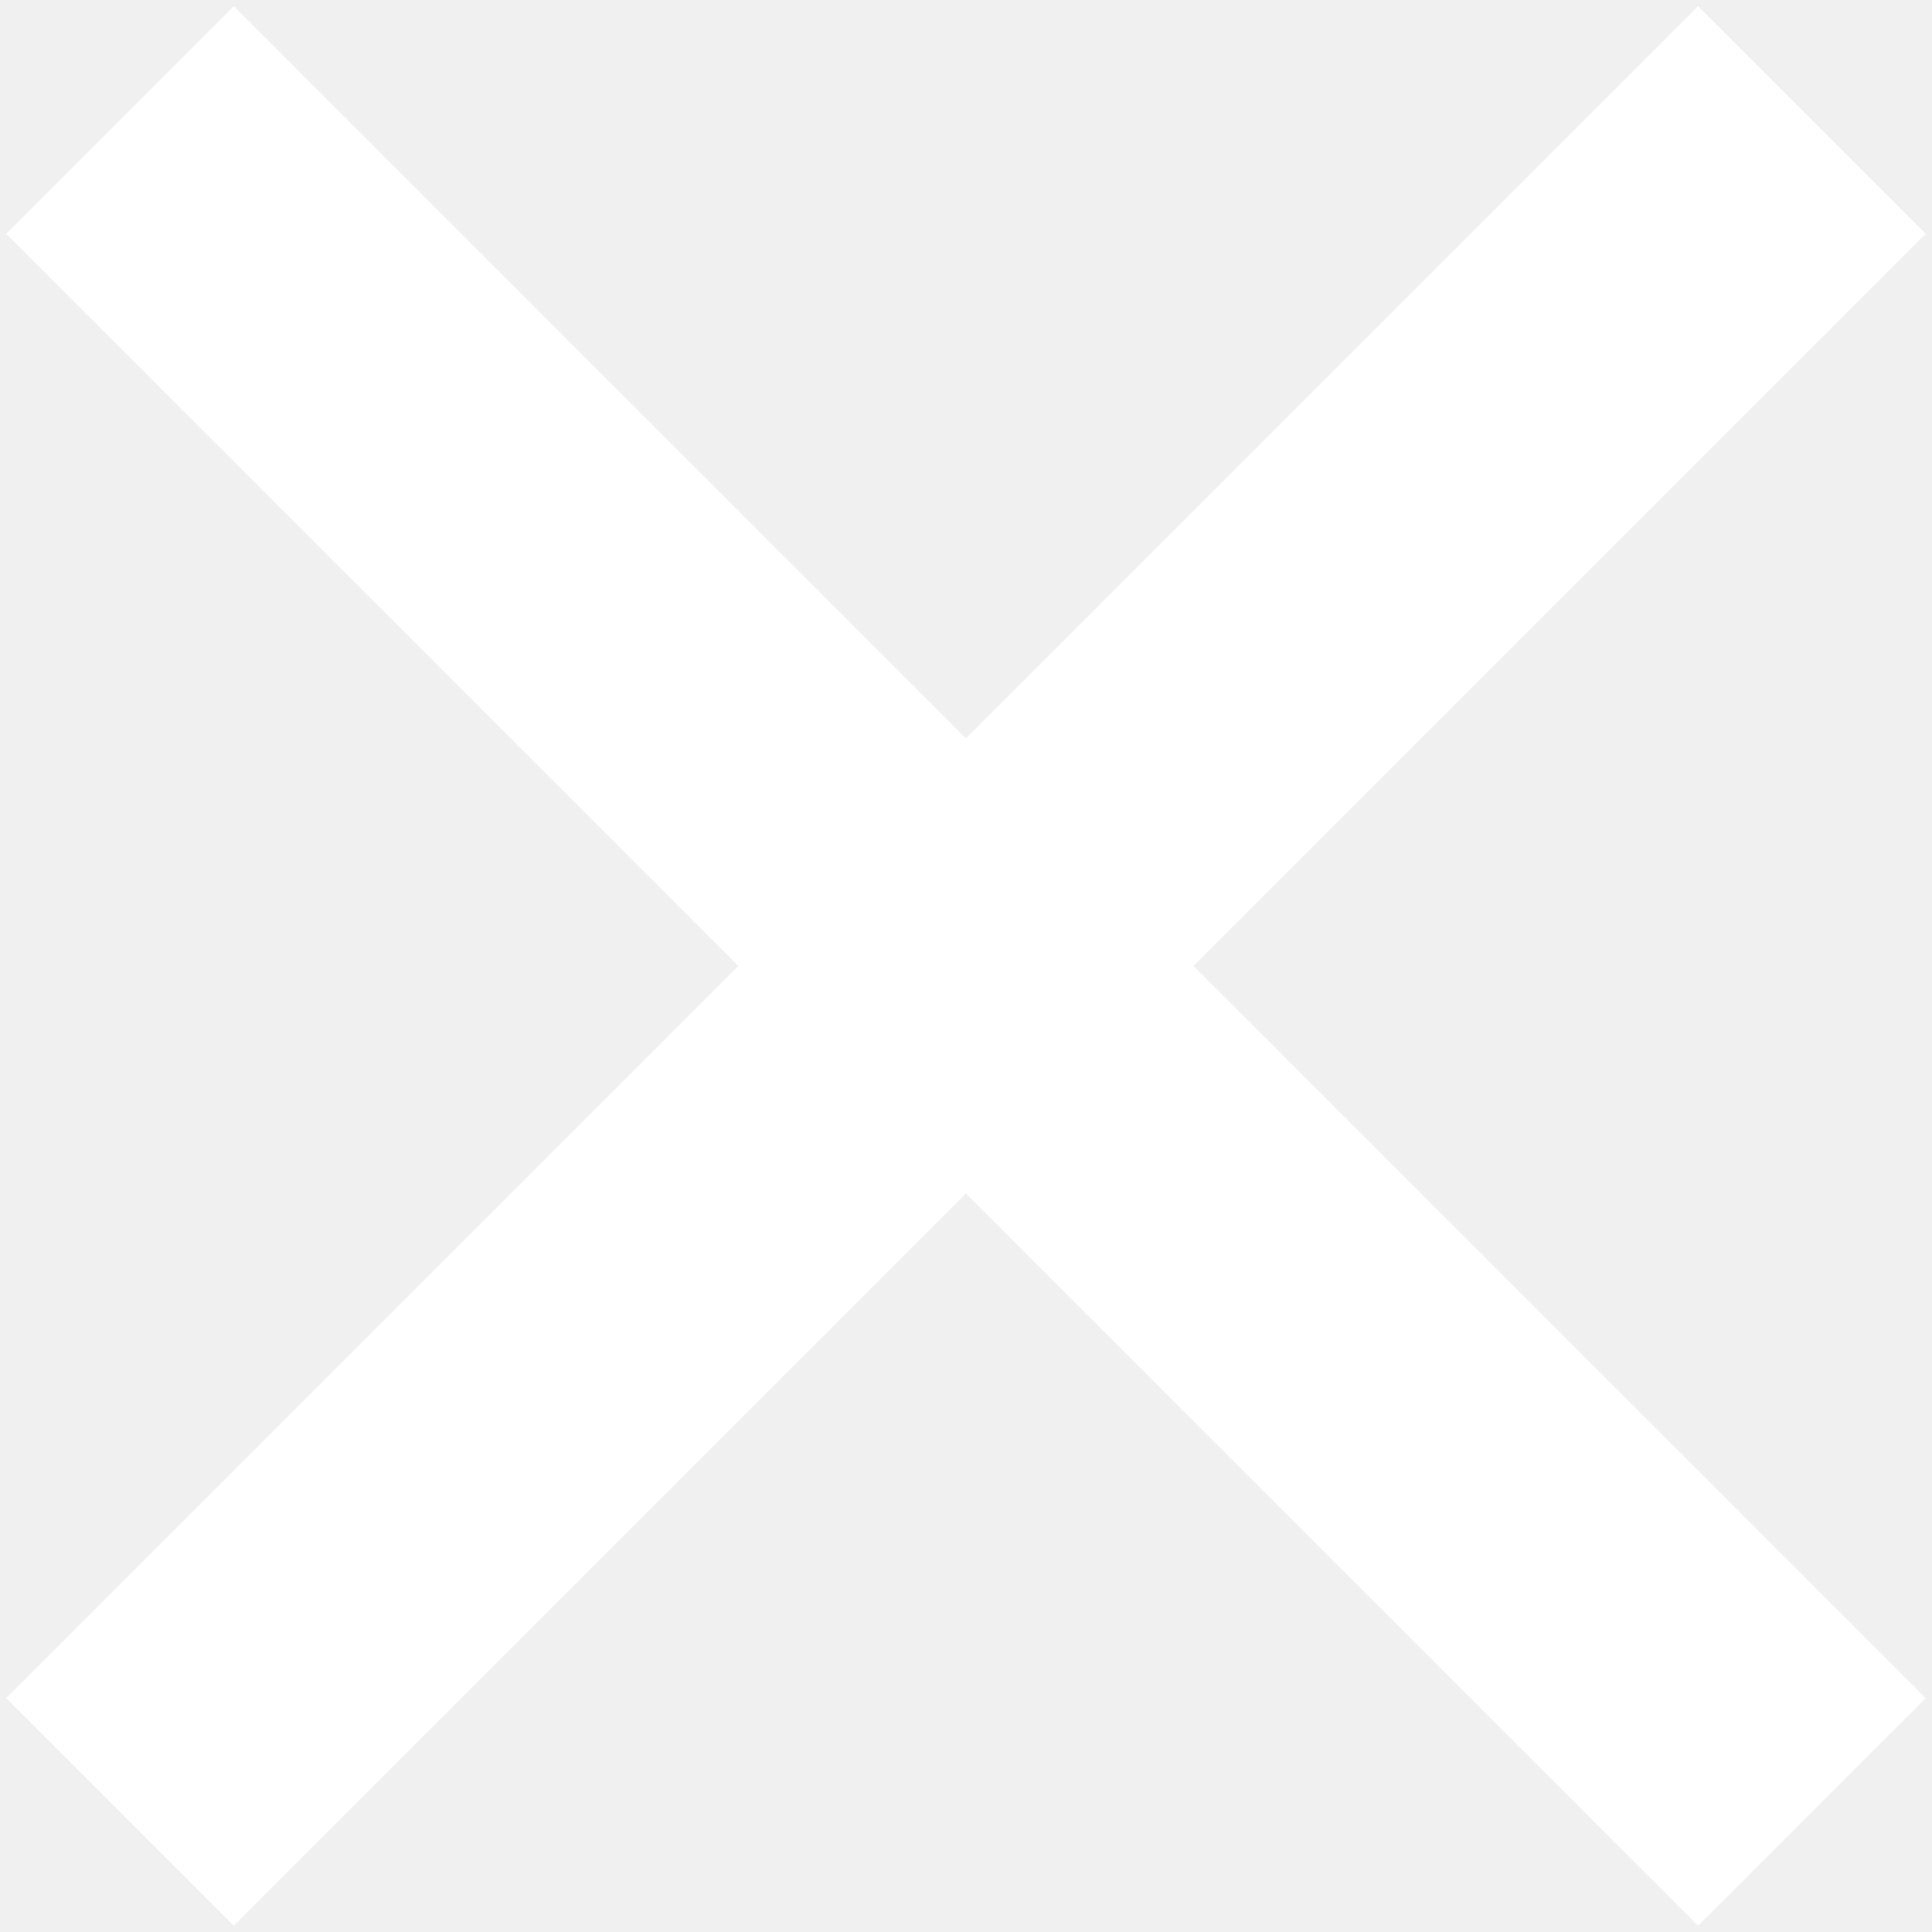
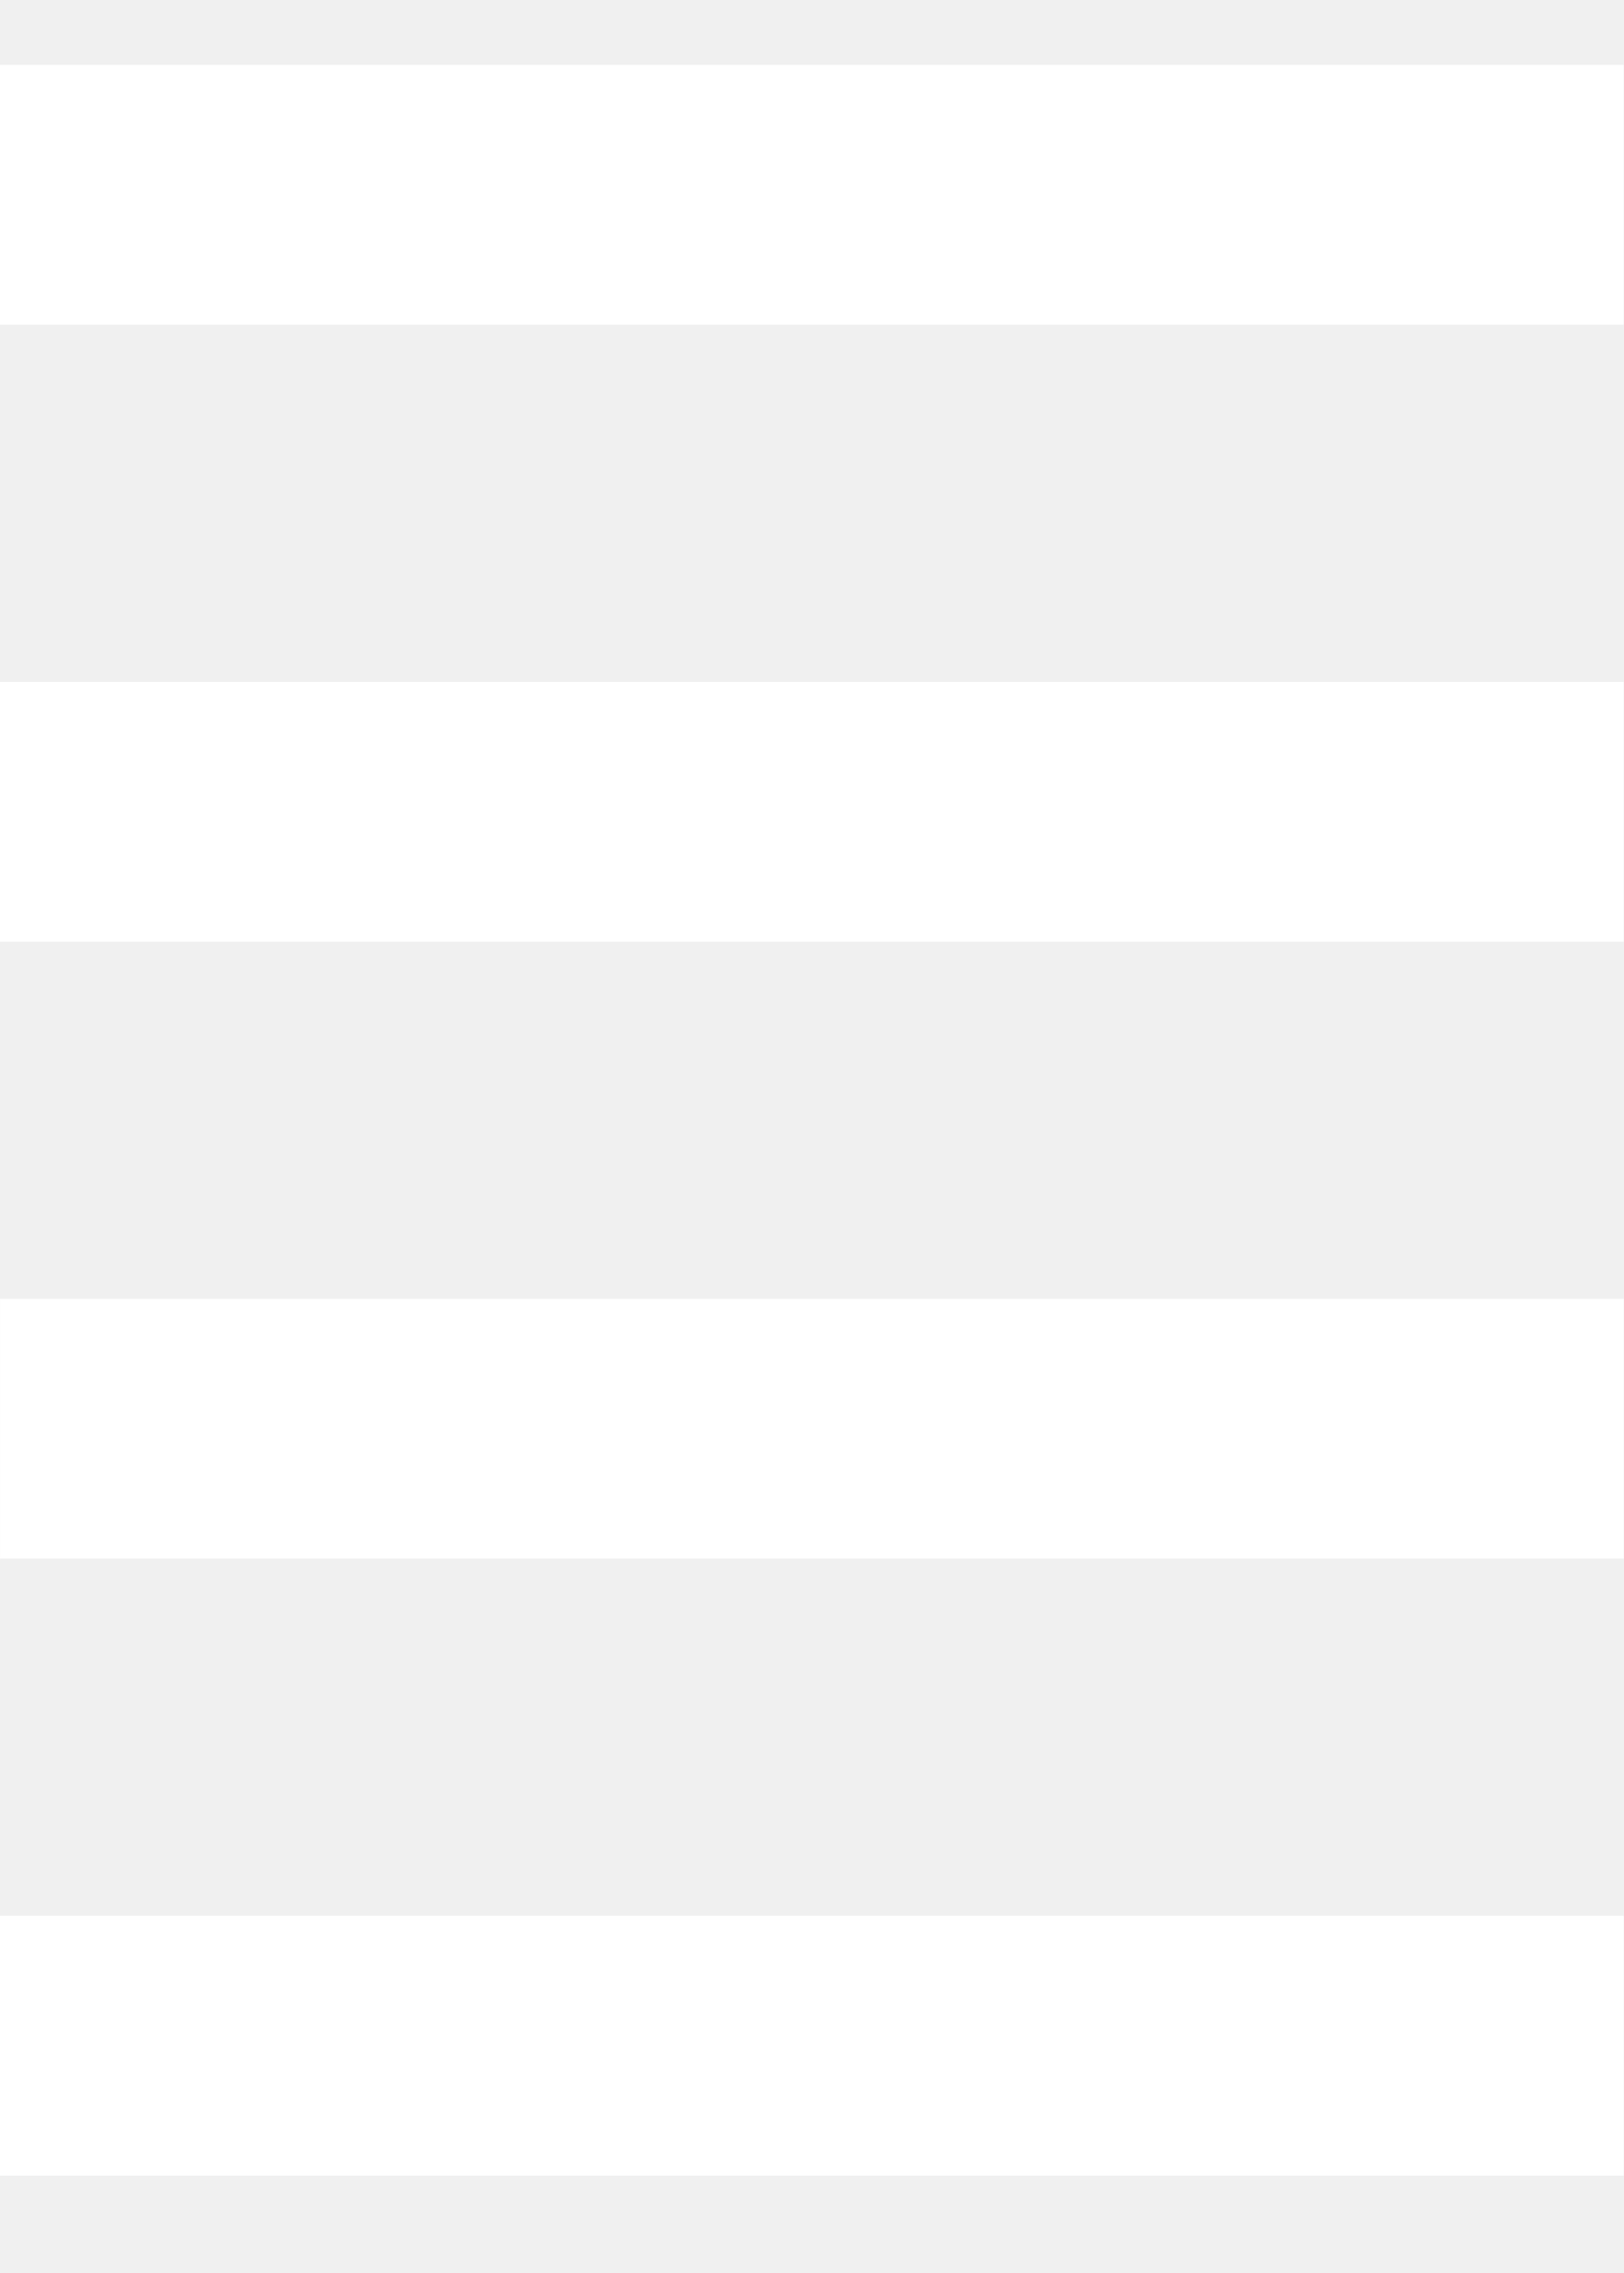
- <svg xmlns="http://www.w3.org/2000/svg" version="1.1" id="Layer_1" x="0px" y="0px" width="21.6px" height="21.6px" viewBox="0 0 21.6 21.6" enable-background="new 0 0 21.6 21.6" xml:space="preserve">
-   <rect x="-2.576" y="9" transform="matrix(-0.7071 -0.7071 0.7071 -0.7071 10.7998 26.0726)" fill="#FFFFFF" width="26.752" height="3.599" />
-   <rect x="-2.577" y="9" transform="matrix(0.7071 -0.7071 0.7071 0.7071 -4.4736 10.7989)" fill="#FFFFFF" width="26.753" height="3.599" />
+ <svg xmlns="http://www.w3.org/2000/svg" version="1.1" id="Layer_1" x="0px" y="0px" width="25px" height="35px" viewBox="-3.942 -3.942 25 35" enable-background="new -3.942 -3.942 25 35" xml:space="preserve">
+   <rect x="-3.943" y="-2.942" fill="#FFFFFF" width="25" height="4" />
+   <rect x="-3.943" y="6.558" fill="#FFFFFF" width="25" height="4" />
+   <rect x="-3.941" y="16.058" fill="#FFFFFF" width="24.999" height="4" />
+   <rect x="-3.942" y="25.558" fill="#FFFFFF" width="25" height="4" />
</svg>
